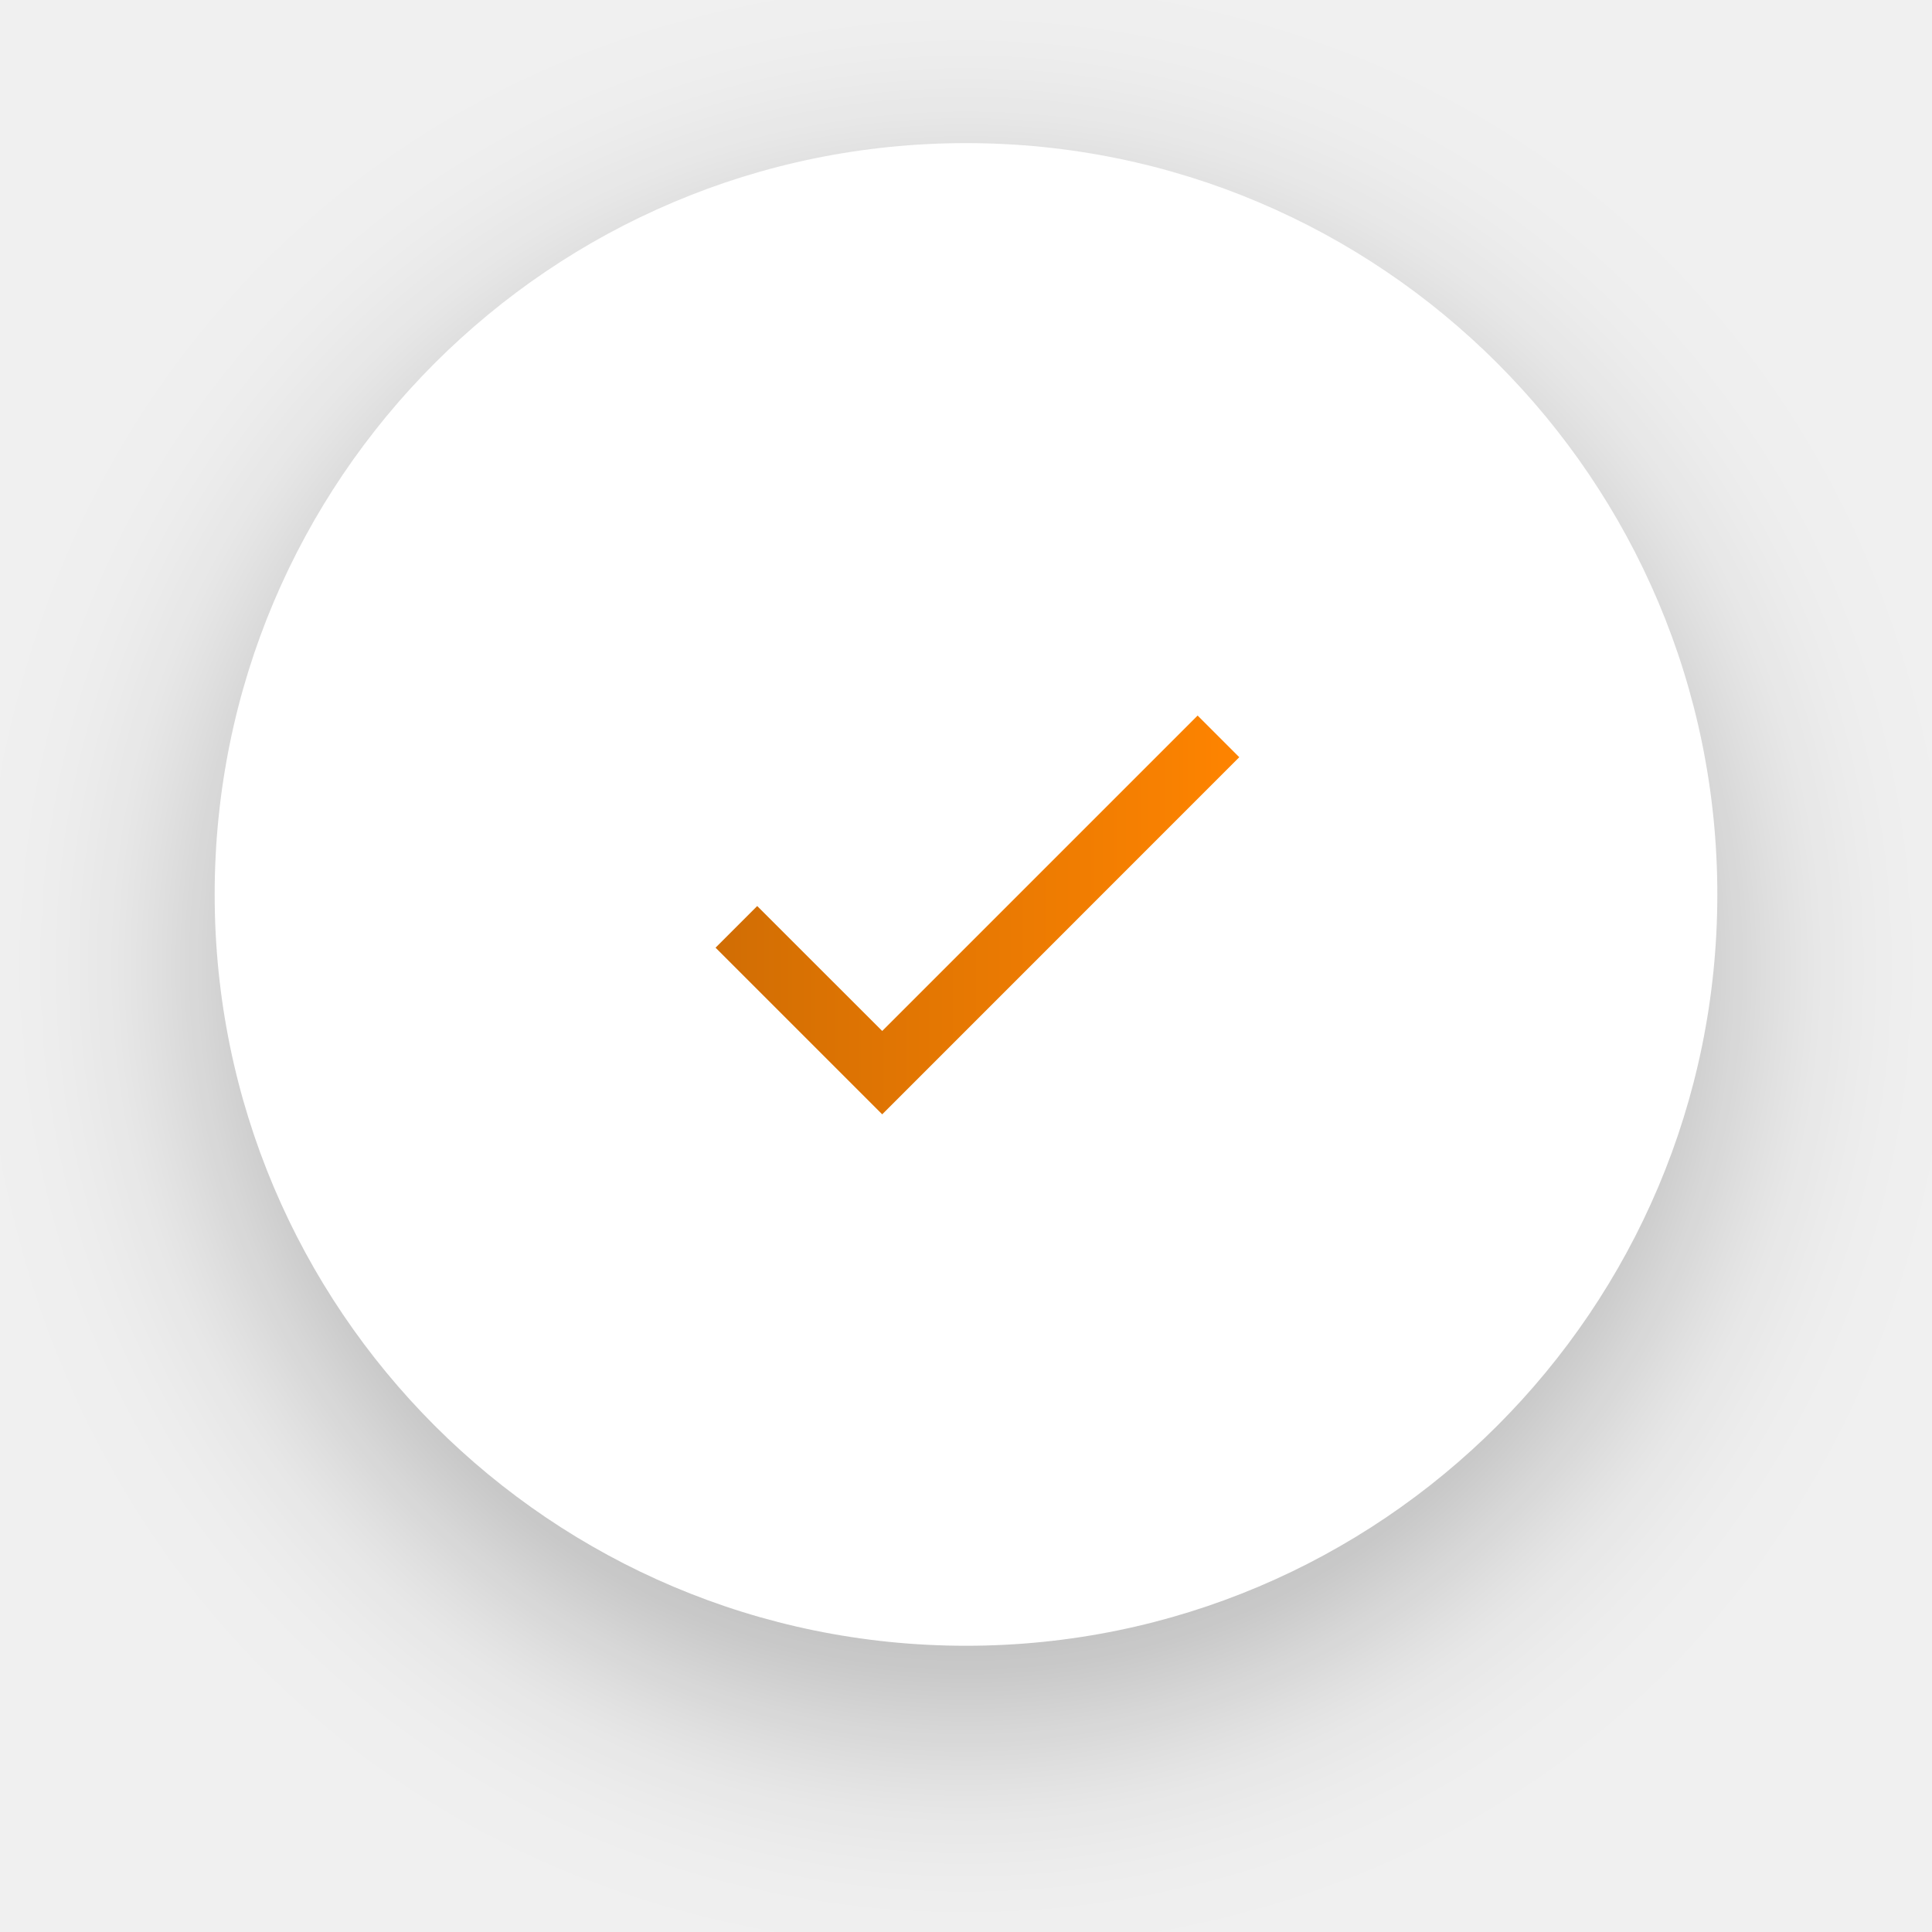
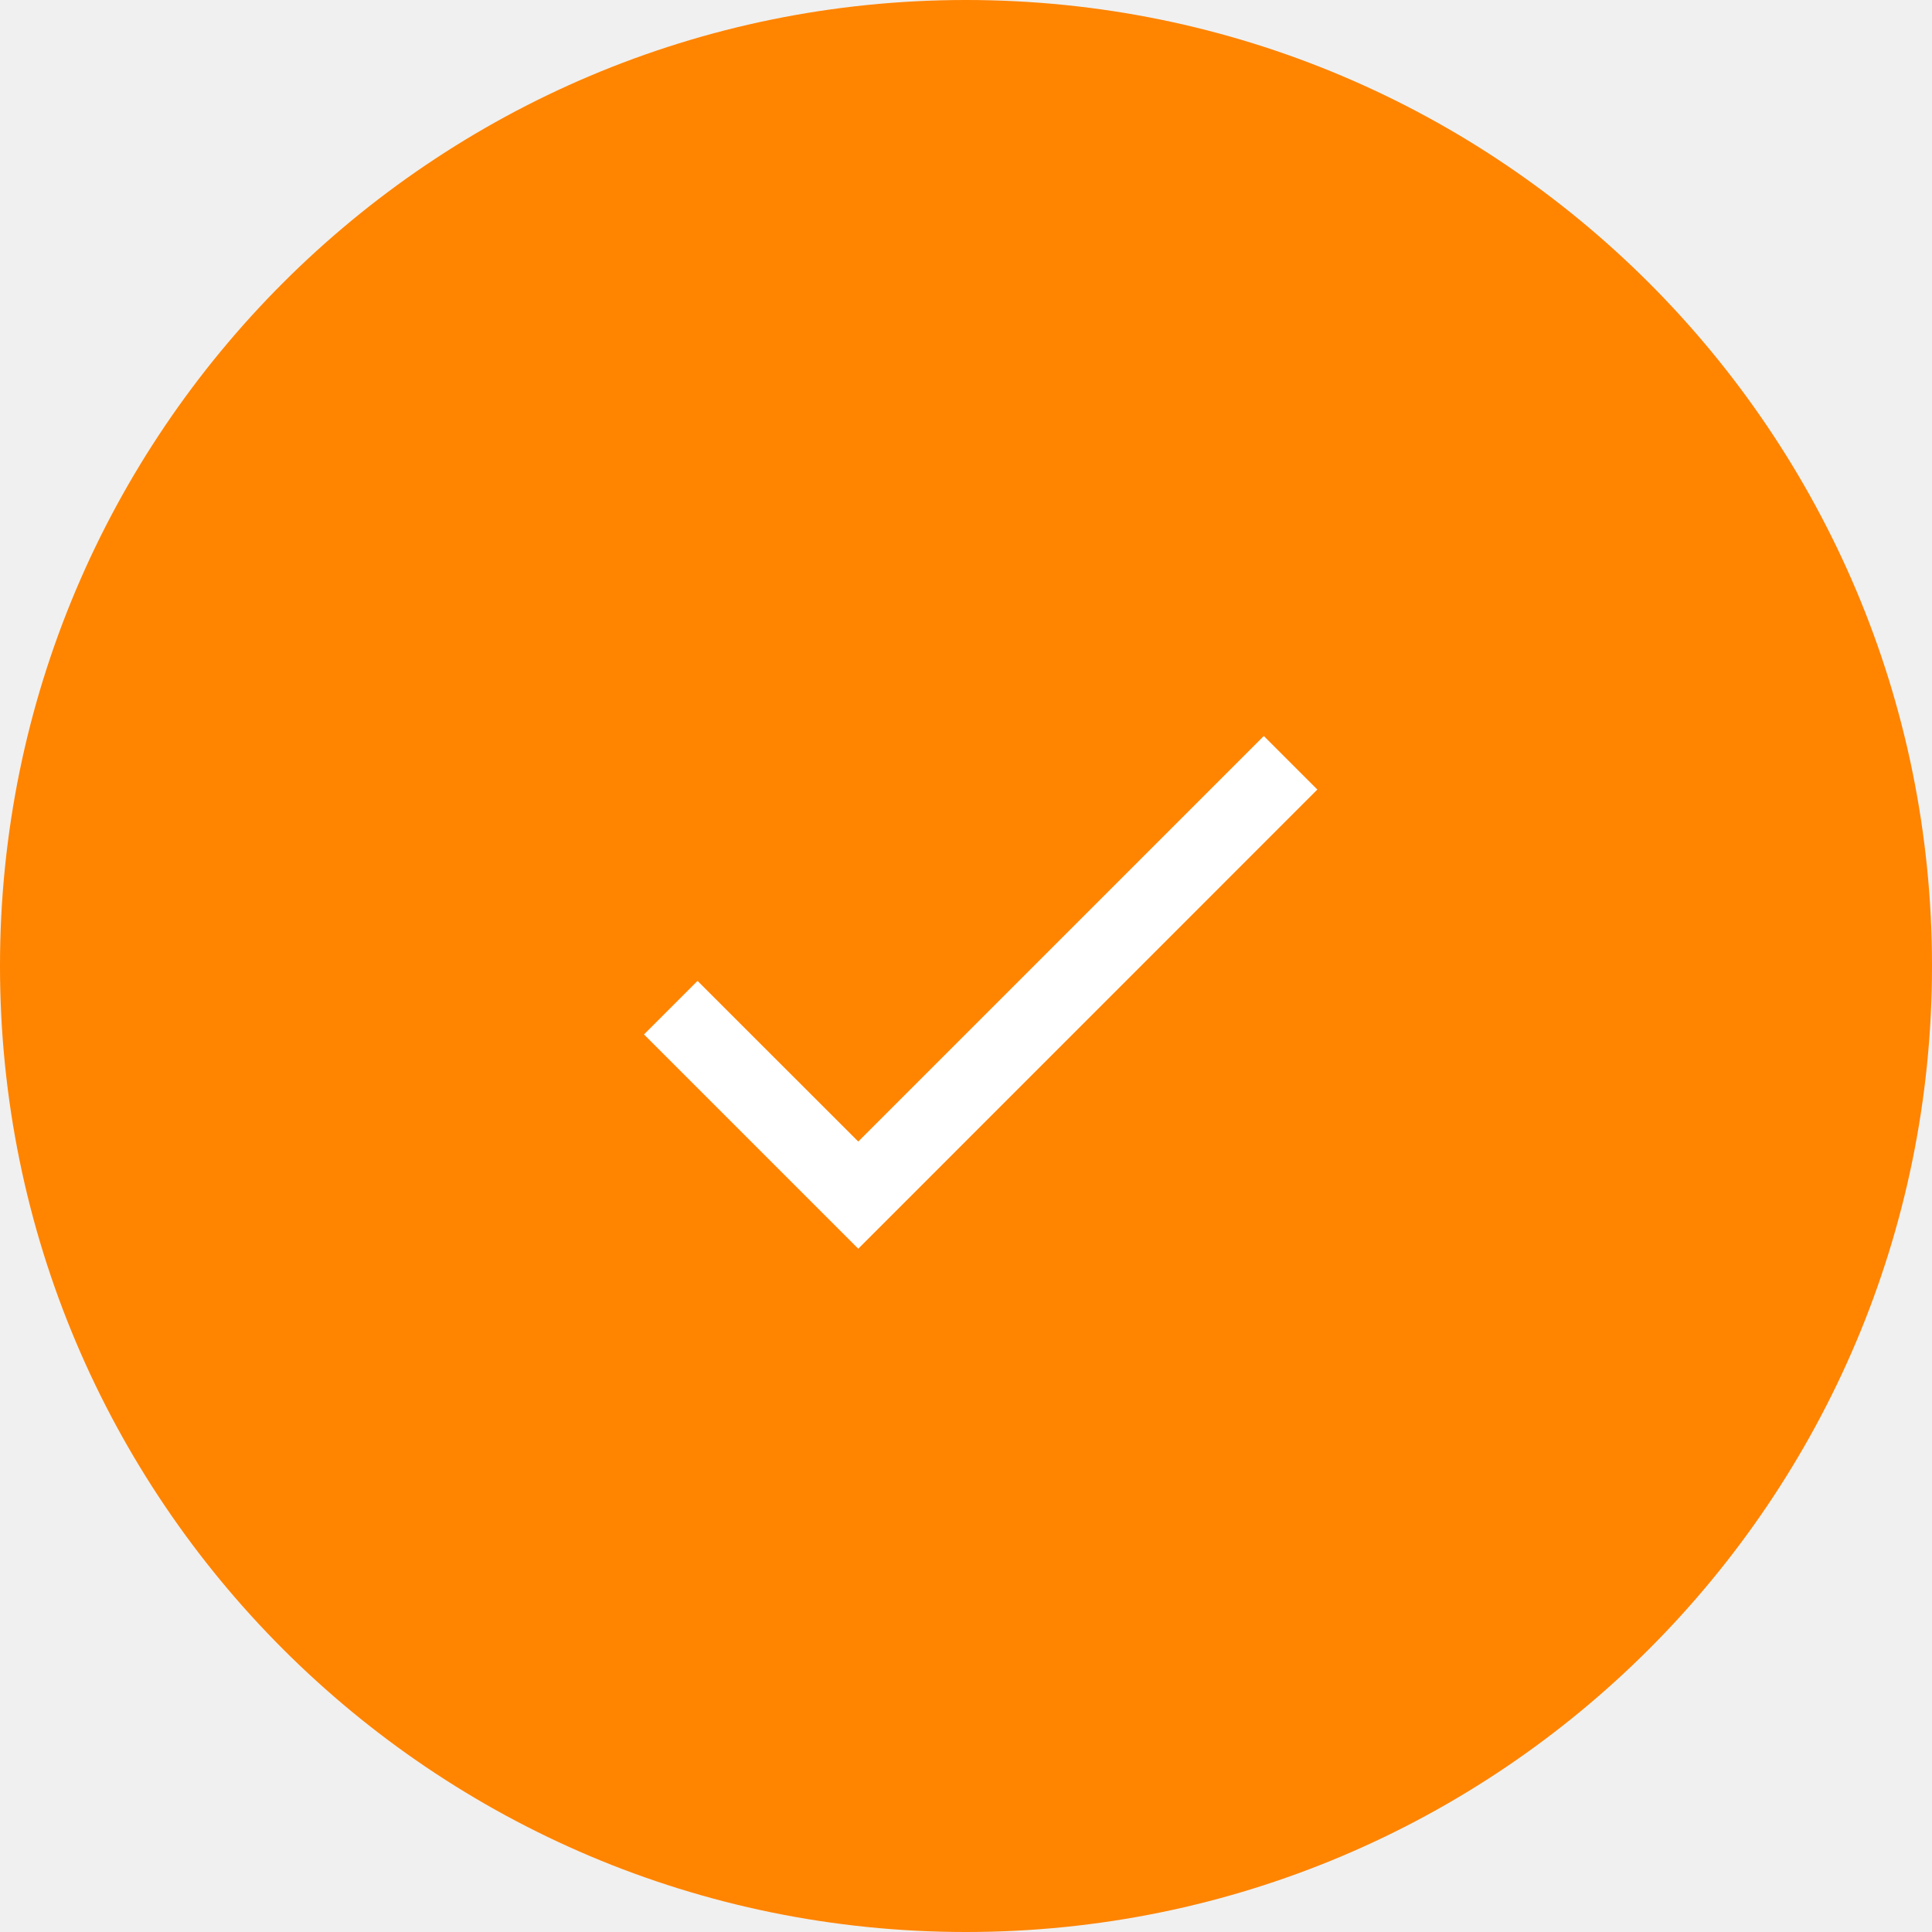
- <svg xmlns="http://www.w3.org/2000/svg" width="27" height="27" viewBox="0 0 27 27" fill="none">
-   <g filter="url(#filter0_d)">
-     <rect x="3" y="2" width="21" height="21" rx="10.5" fill="white" />
-     <path d="M12.329 14.408L10.582 12.662L10 13.244L12.329 15.573L17.319 10.582L16.737 10L12.329 14.408Z" fill="url(#paint0_linear)" />
-   </g>
+ <svg xmlns="http://www.w3.org/2000/svg" width="21" height="21" viewBox="0 0 21 21" fill="none">
+   <rect width="21" height="21" rx="10.5" fill="#FF8400" />
+   <path d="M9.329 12.408L7.582 10.662L7 11.244L9.329 13.573L14.319 8.582L13.737 8L9.329 12.408Z" fill="white" />
  <defs>
-     <filter id="filter0_d" x="0" y="0" width="27" height="27" filterUnits="userSpaceOnUse" color-interpolation-filters="sRGB">
-       <feFlood flood-opacity="0" result="BackgroundImageFix" />
-       <feColorMatrix in="SourceAlpha" type="matrix" values="0 0 0 0 0 0 0 0 0 0 0 0 0 0 0 0 0 0 127 0" />
-       <feOffset dy="1" />
-       <feGaussianBlur stdDeviation="1.5" />
-       <feColorMatrix type="matrix" values="0 0 0 0 0 0 0 0 0 0 0 0 0 0 0 0 0 0 0.25 0" />
-       <feBlend mode="normal" in2="BackgroundImageFix" result="effect1_dropShadow" />
-       <feBlend mode="normal" in="SourceGraphic" in2="effect1_dropShadow" result="shape" />
-     </filter>
-     <linearGradient id="paint0_linear" x1="17.421" y1="12.786" x2="9.864" y2="12.786" gradientUnits="userSpaceOnUse">
+     <linearGradient id="paint0_linear" x1="21.292" y1="10.5" x2="-0.389" y2="10.5" gradientUnits="userSpaceOnUse">
      <stop stop-color="#FF8400" />
      <stop offset="1" stop-color="#D06D04" />
    </linearGradient>
  </defs>
</svg>
